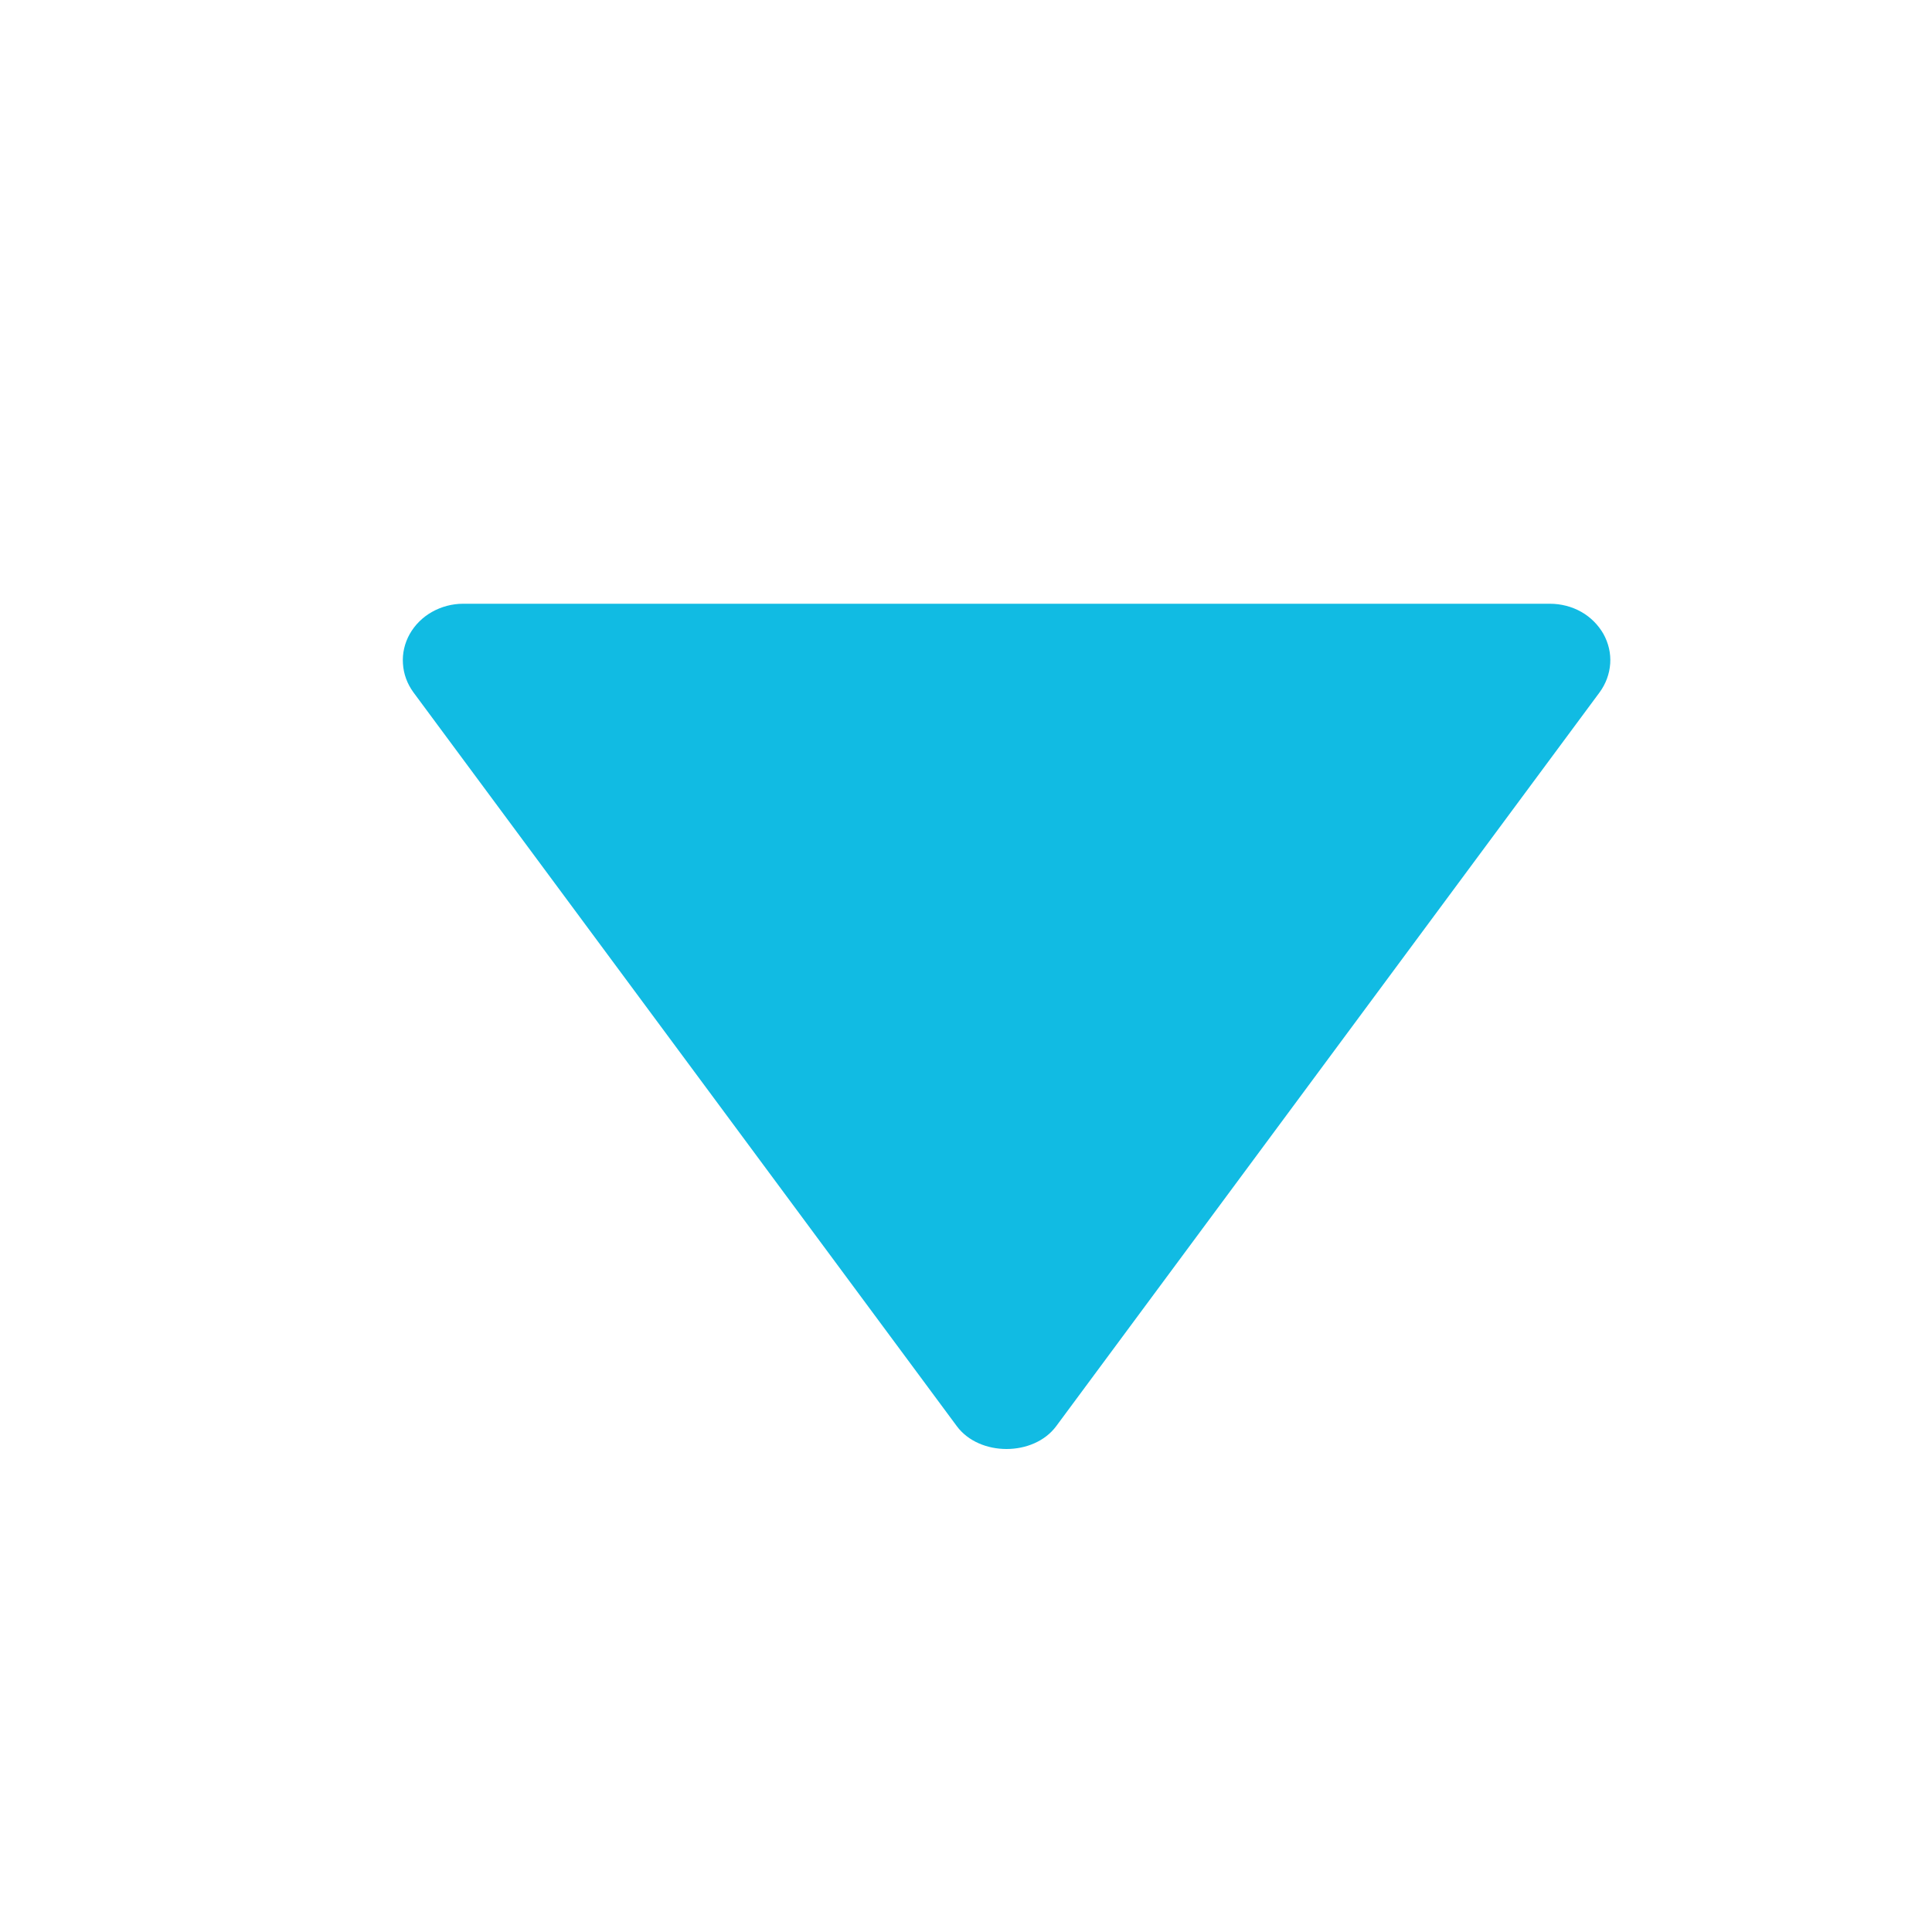
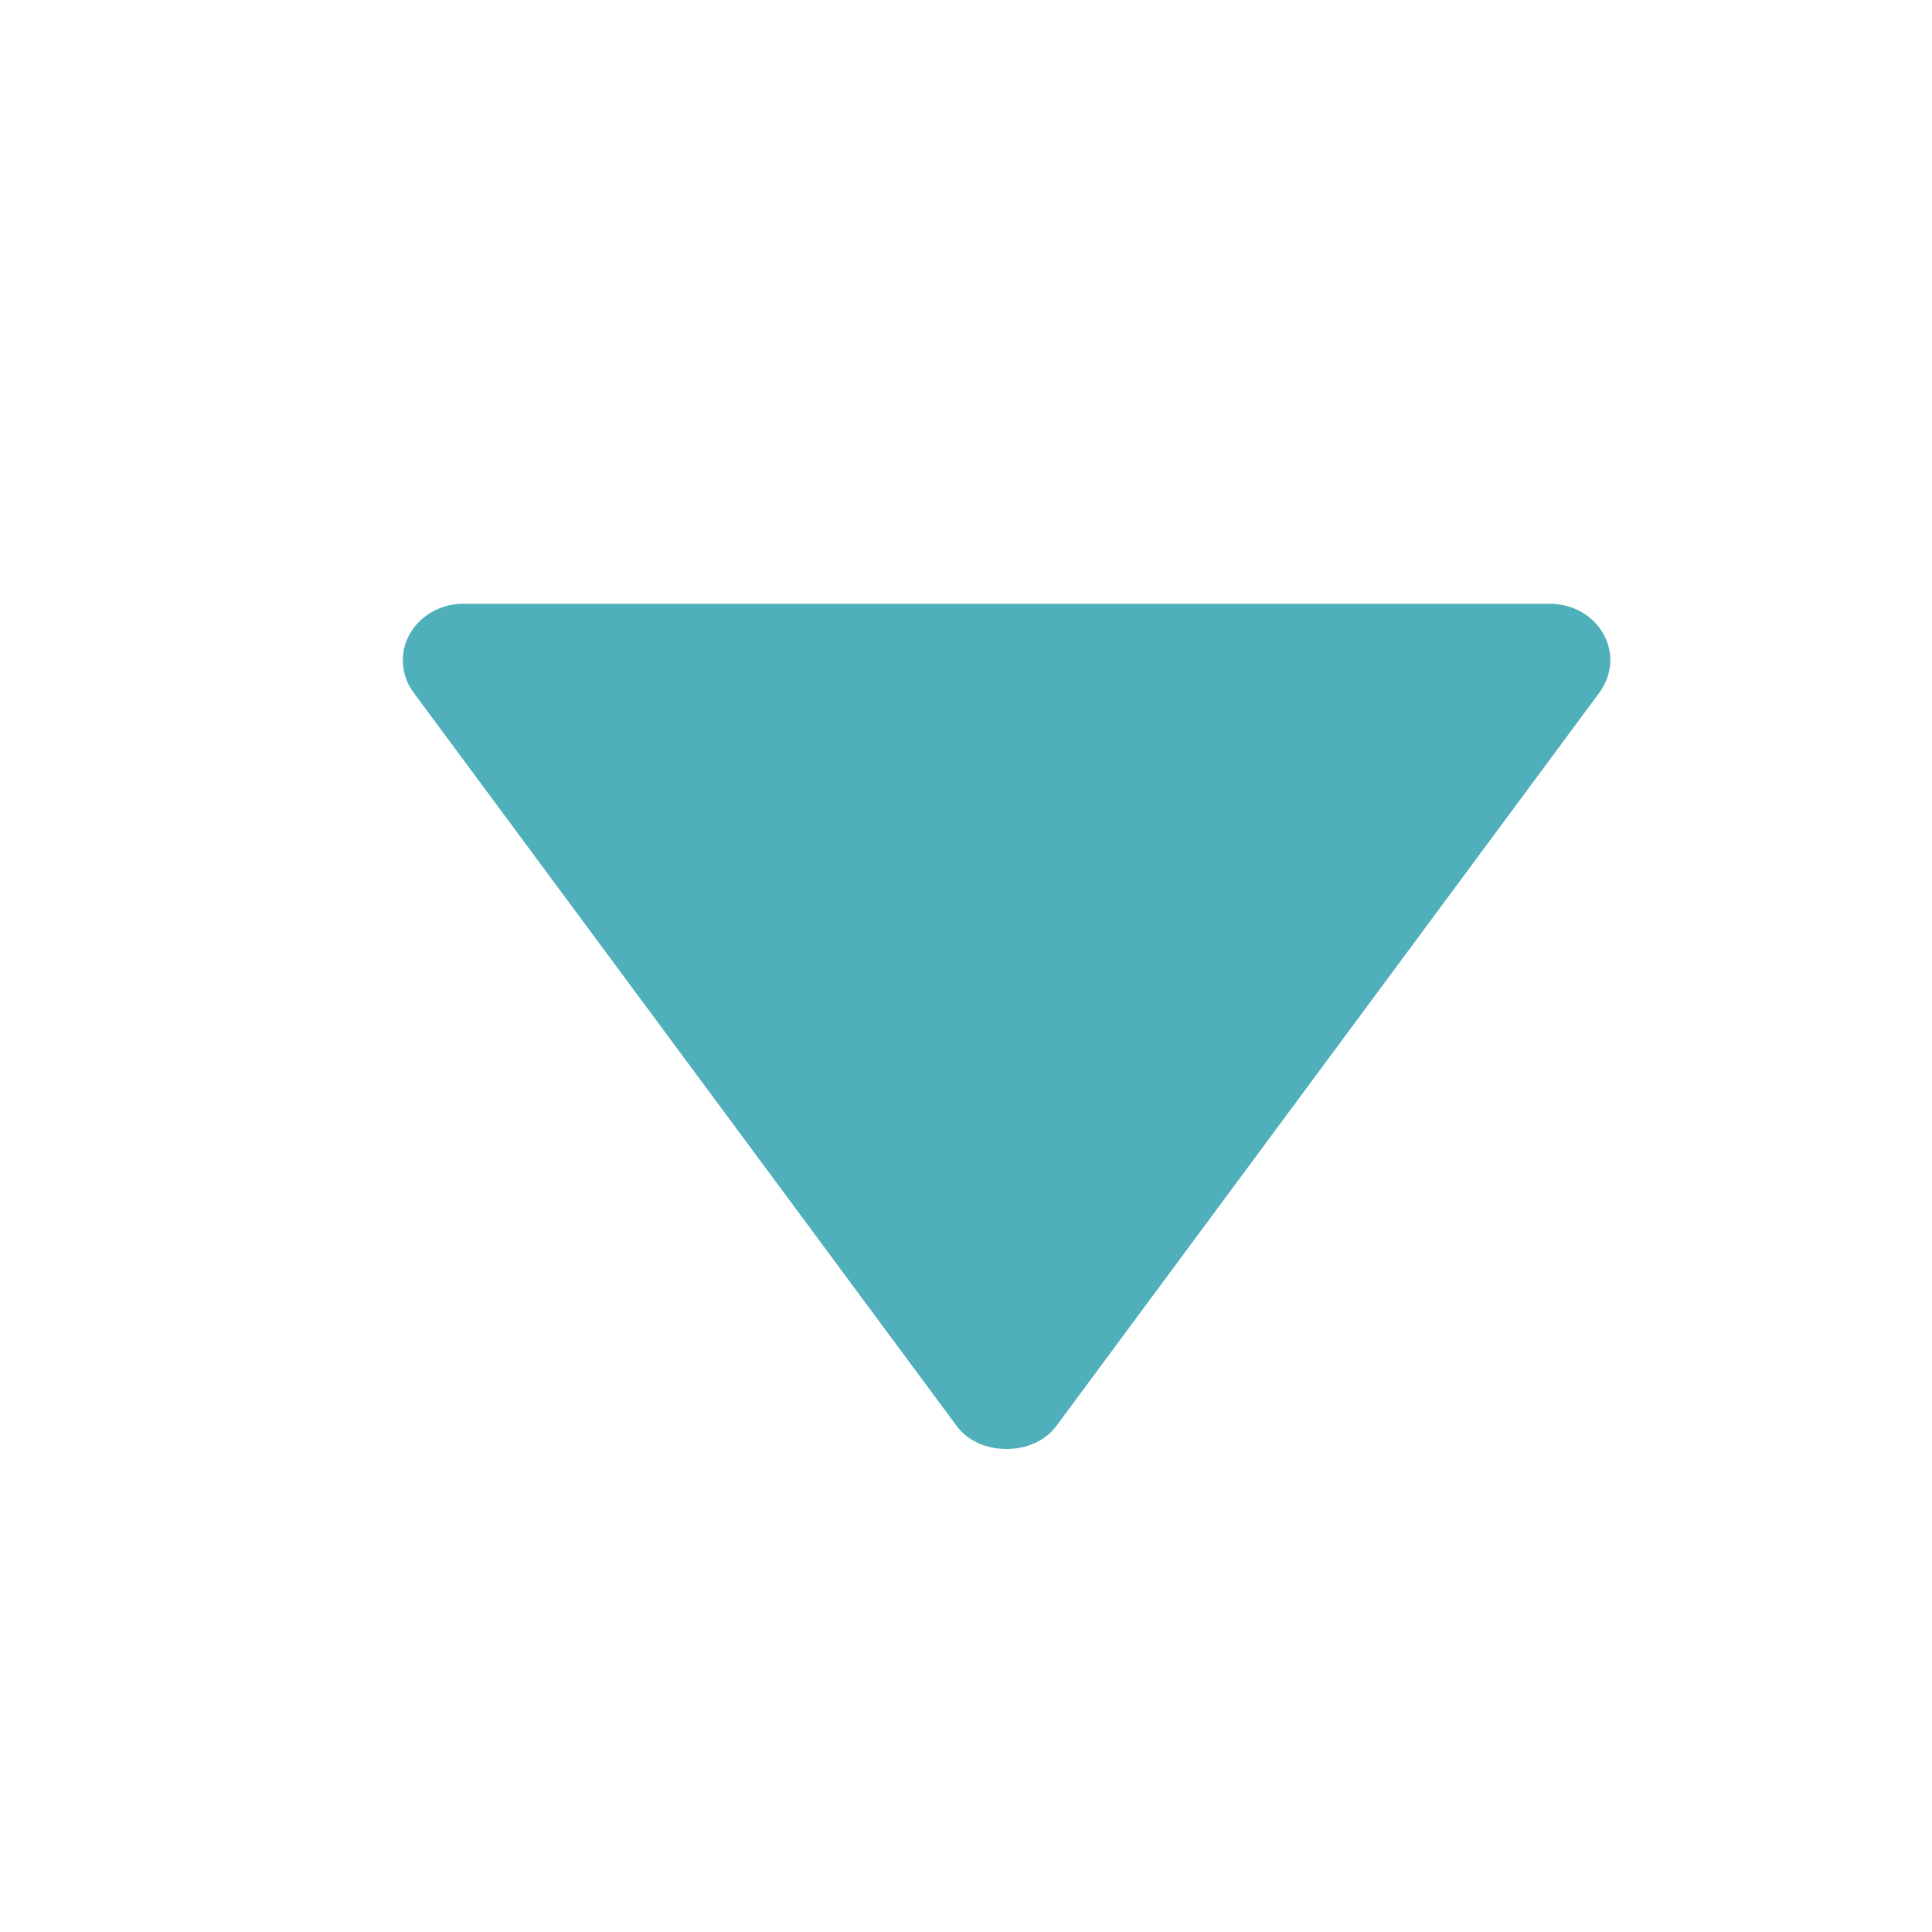
<svg xmlns="http://www.w3.org/2000/svg" width="16" height="16" viewBox="0 0 16 16" fill="none">
-   <path d="M12.836 5L3.835 5C3.744 5 3.655 5.024 3.577 5.068C3.499 5.112 3.436 5.175 3.393 5.251C3.351 5.326 3.331 5.411 3.337 5.496C3.342 5.581 3.372 5.663 3.424 5.734L7.924 11.811C8.111 12.063 8.56 12.063 8.747 11.811L13.247 5.734C13.299 5.663 13.329 5.581 13.335 5.496C13.341 5.411 13.321 5.326 13.279 5.25C13.236 5.175 13.173 5.111 13.095 5.067C13.017 5.023 12.927 5 12.836 5Z" fill="#11BBE3" />
+   <path d="M12.836 5L3.835 5C3.744 5 3.655 5.024 3.577 5.068C3.499 5.112 3.436 5.175 3.393 5.251C3.351 5.326 3.331 5.411 3.337 5.496C3.342 5.581 3.372 5.663 3.424 5.734L7.924 11.811C8.111 12.063 8.56 12.063 8.747 11.811L13.247 5.734C13.299 5.663 13.329 5.581 13.335 5.496C13.341 5.411 13.321 5.326 13.279 5.25C13.236 5.175 13.173 5.111 13.095 5.067C13.017 5.023 12.927 5 12.836 5Z" fill="#4fafbb" />
</svg>
